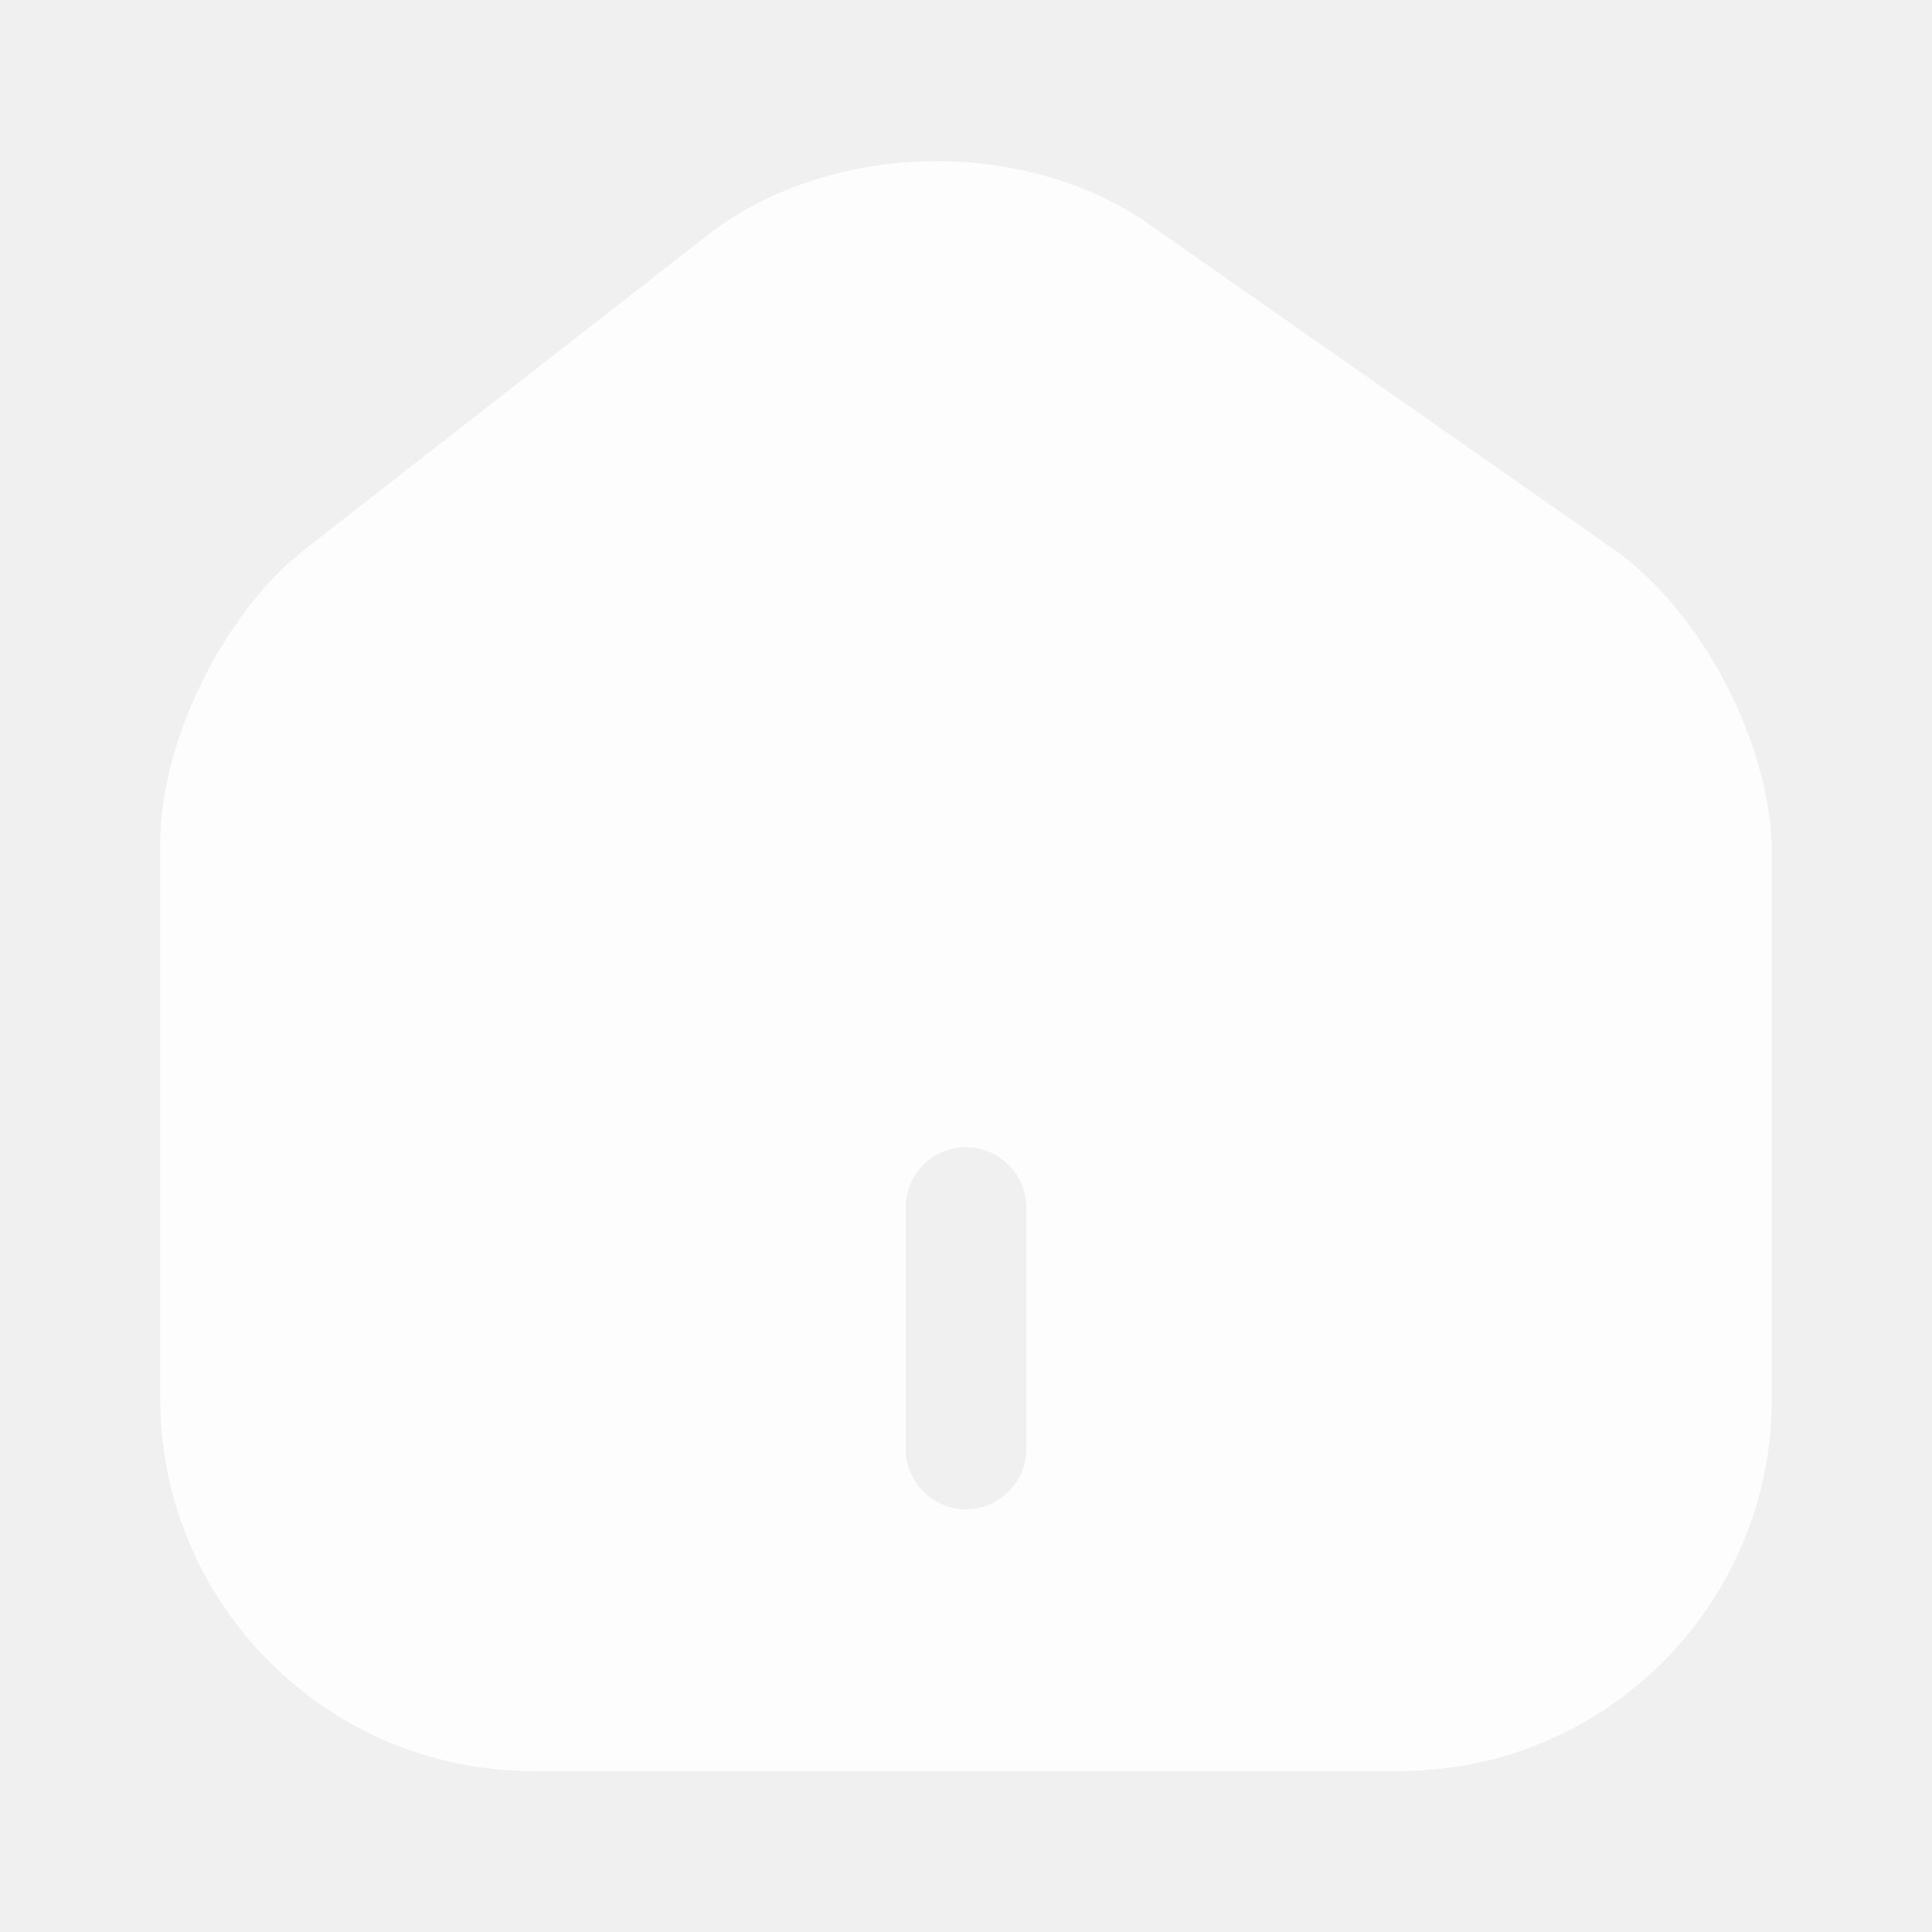
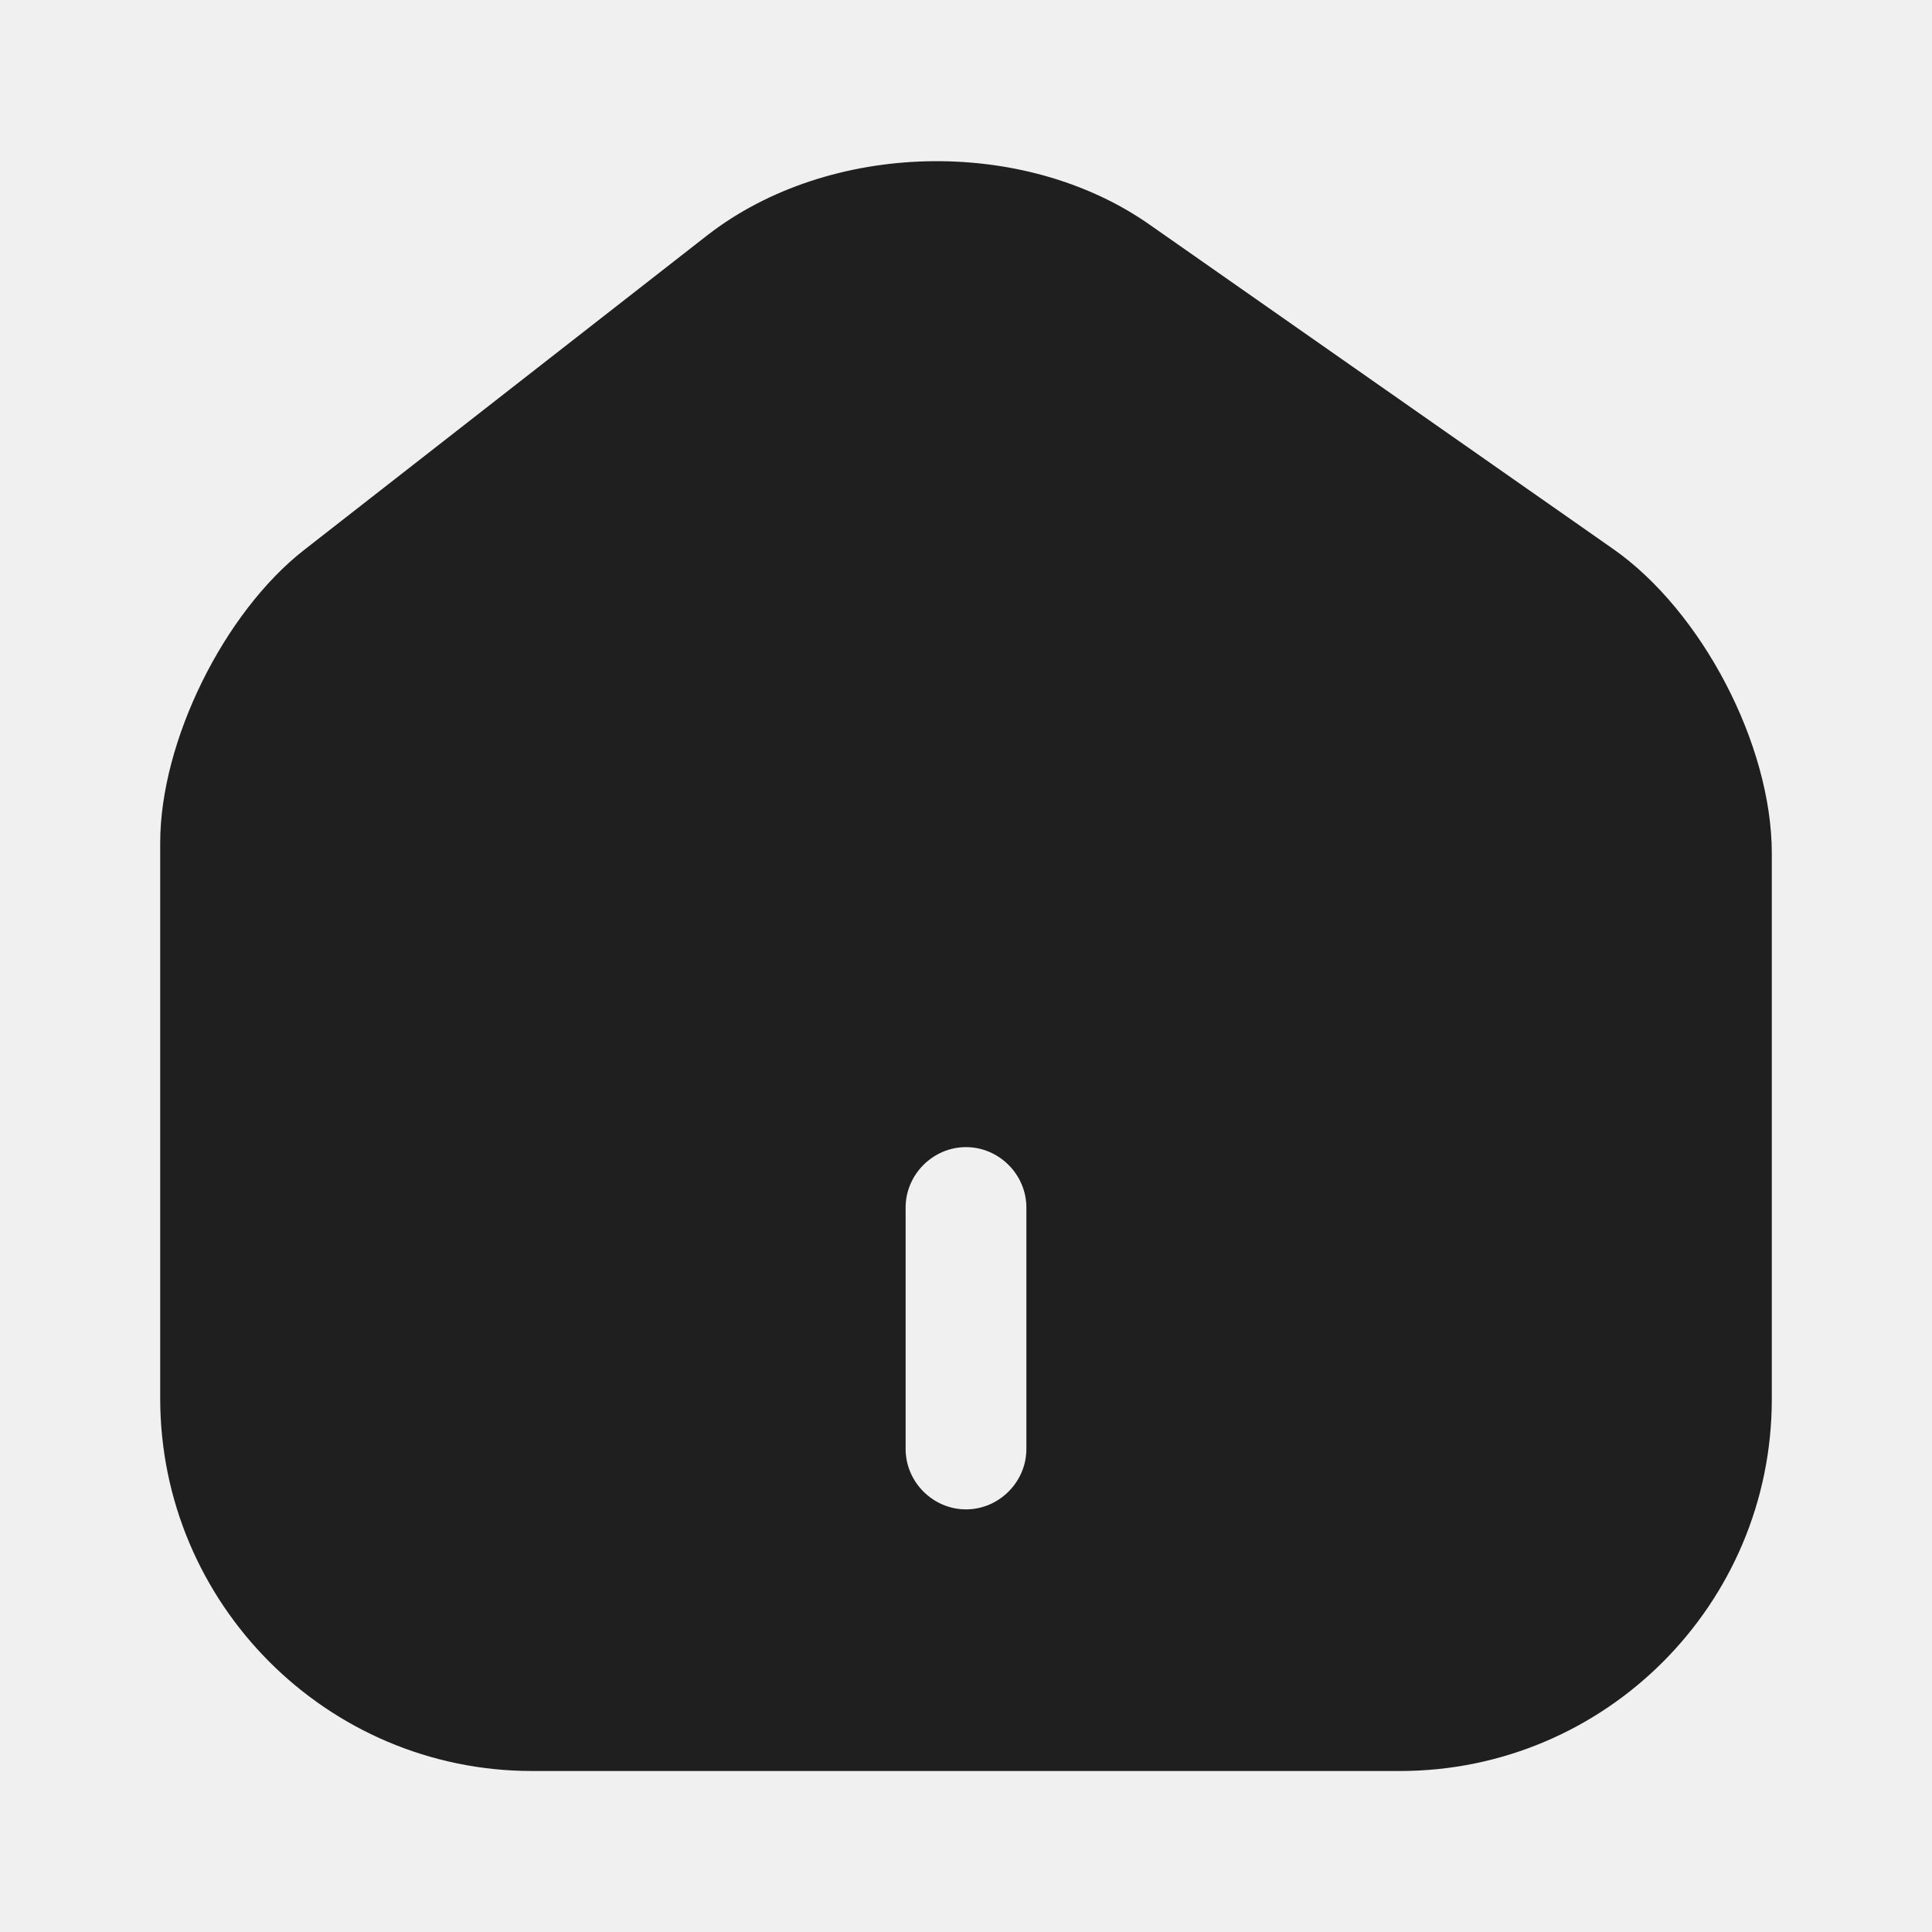
<svg xmlns="http://www.w3.org/2000/svg" viewBox="0 0 24 24" fill="none">
-   <path d="M20.04 6.82L14.28 2.79C12.71 1.69 10.3 1.75 8.79 2.92L3.78 6.83C2.78 7.61 1.99 9.21 1.99 10.47V17.37C1.99 19.92 4.06 22 6.61 22H17.39C19.94 22 22.01 19.93 22.01 17.38V10.6C22.01 9.25 21.14 7.59 20.04 6.82ZM12.75 18C12.75 18.41 12.41 18.75 12 18.75C11.59 18.75 11.25 18.41 11.25 18V15C11.25 14.59 11.59 14.25 12 14.25C12.41 14.25 12.75 14.59 12.75 15V18Z" fill="white" fill-opacity="0.87" />
+   <path d="M20.04 6.82L14.28 2.79C12.71 1.69 10.3 1.75 8.79 2.92L3.78 6.83C2.78 7.61 1.99 9.21 1.99 10.47V17.37C1.99 19.92 4.06 22 6.61 22H17.39C19.94 22 22.01 19.93 22.01 17.38V10.6C22.01 9.25 21.14 7.59 20.04 6.82ZM12.75 18C12.75 18.41 12.41 18.75 12 18.75C11.59 18.75 11.25 18.41 11.25 18V15C11.25 14.59 11.59 14.25 12 14.25C12.41 14.25 12.75 14.59 12.75 15V18Z" fill="currentColor" fill-opacity="0.87" />
</svg>
